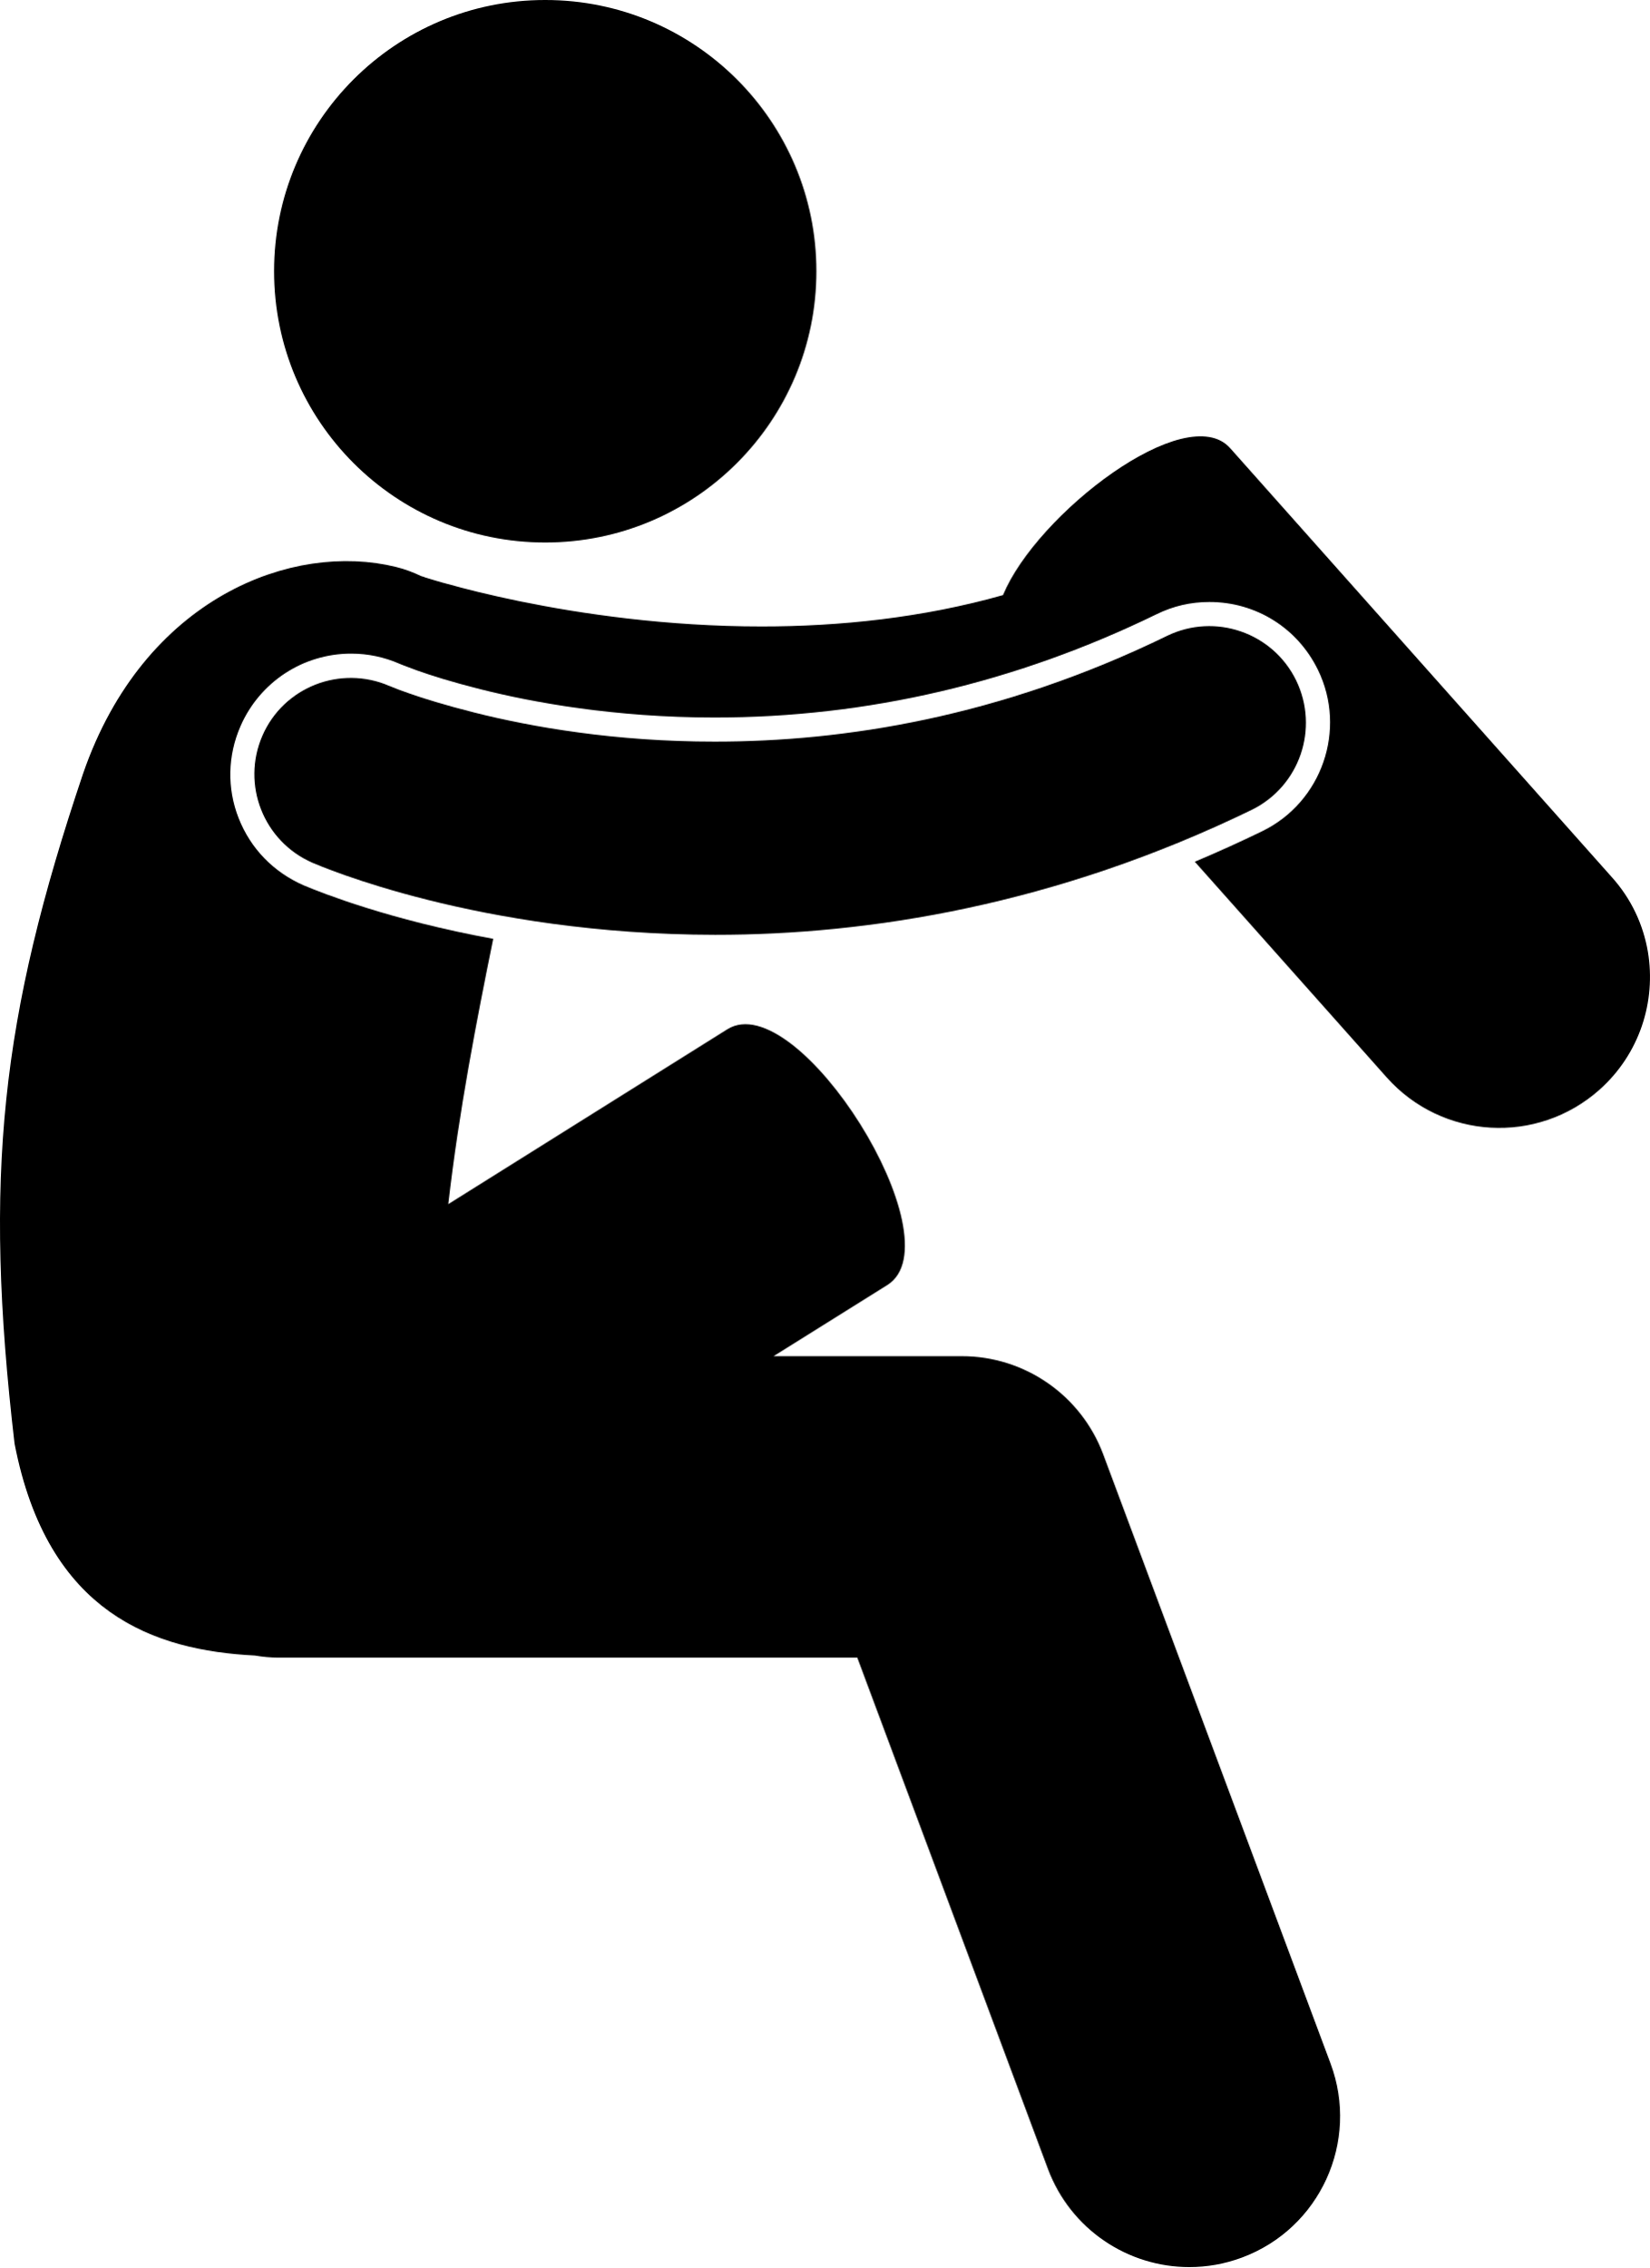
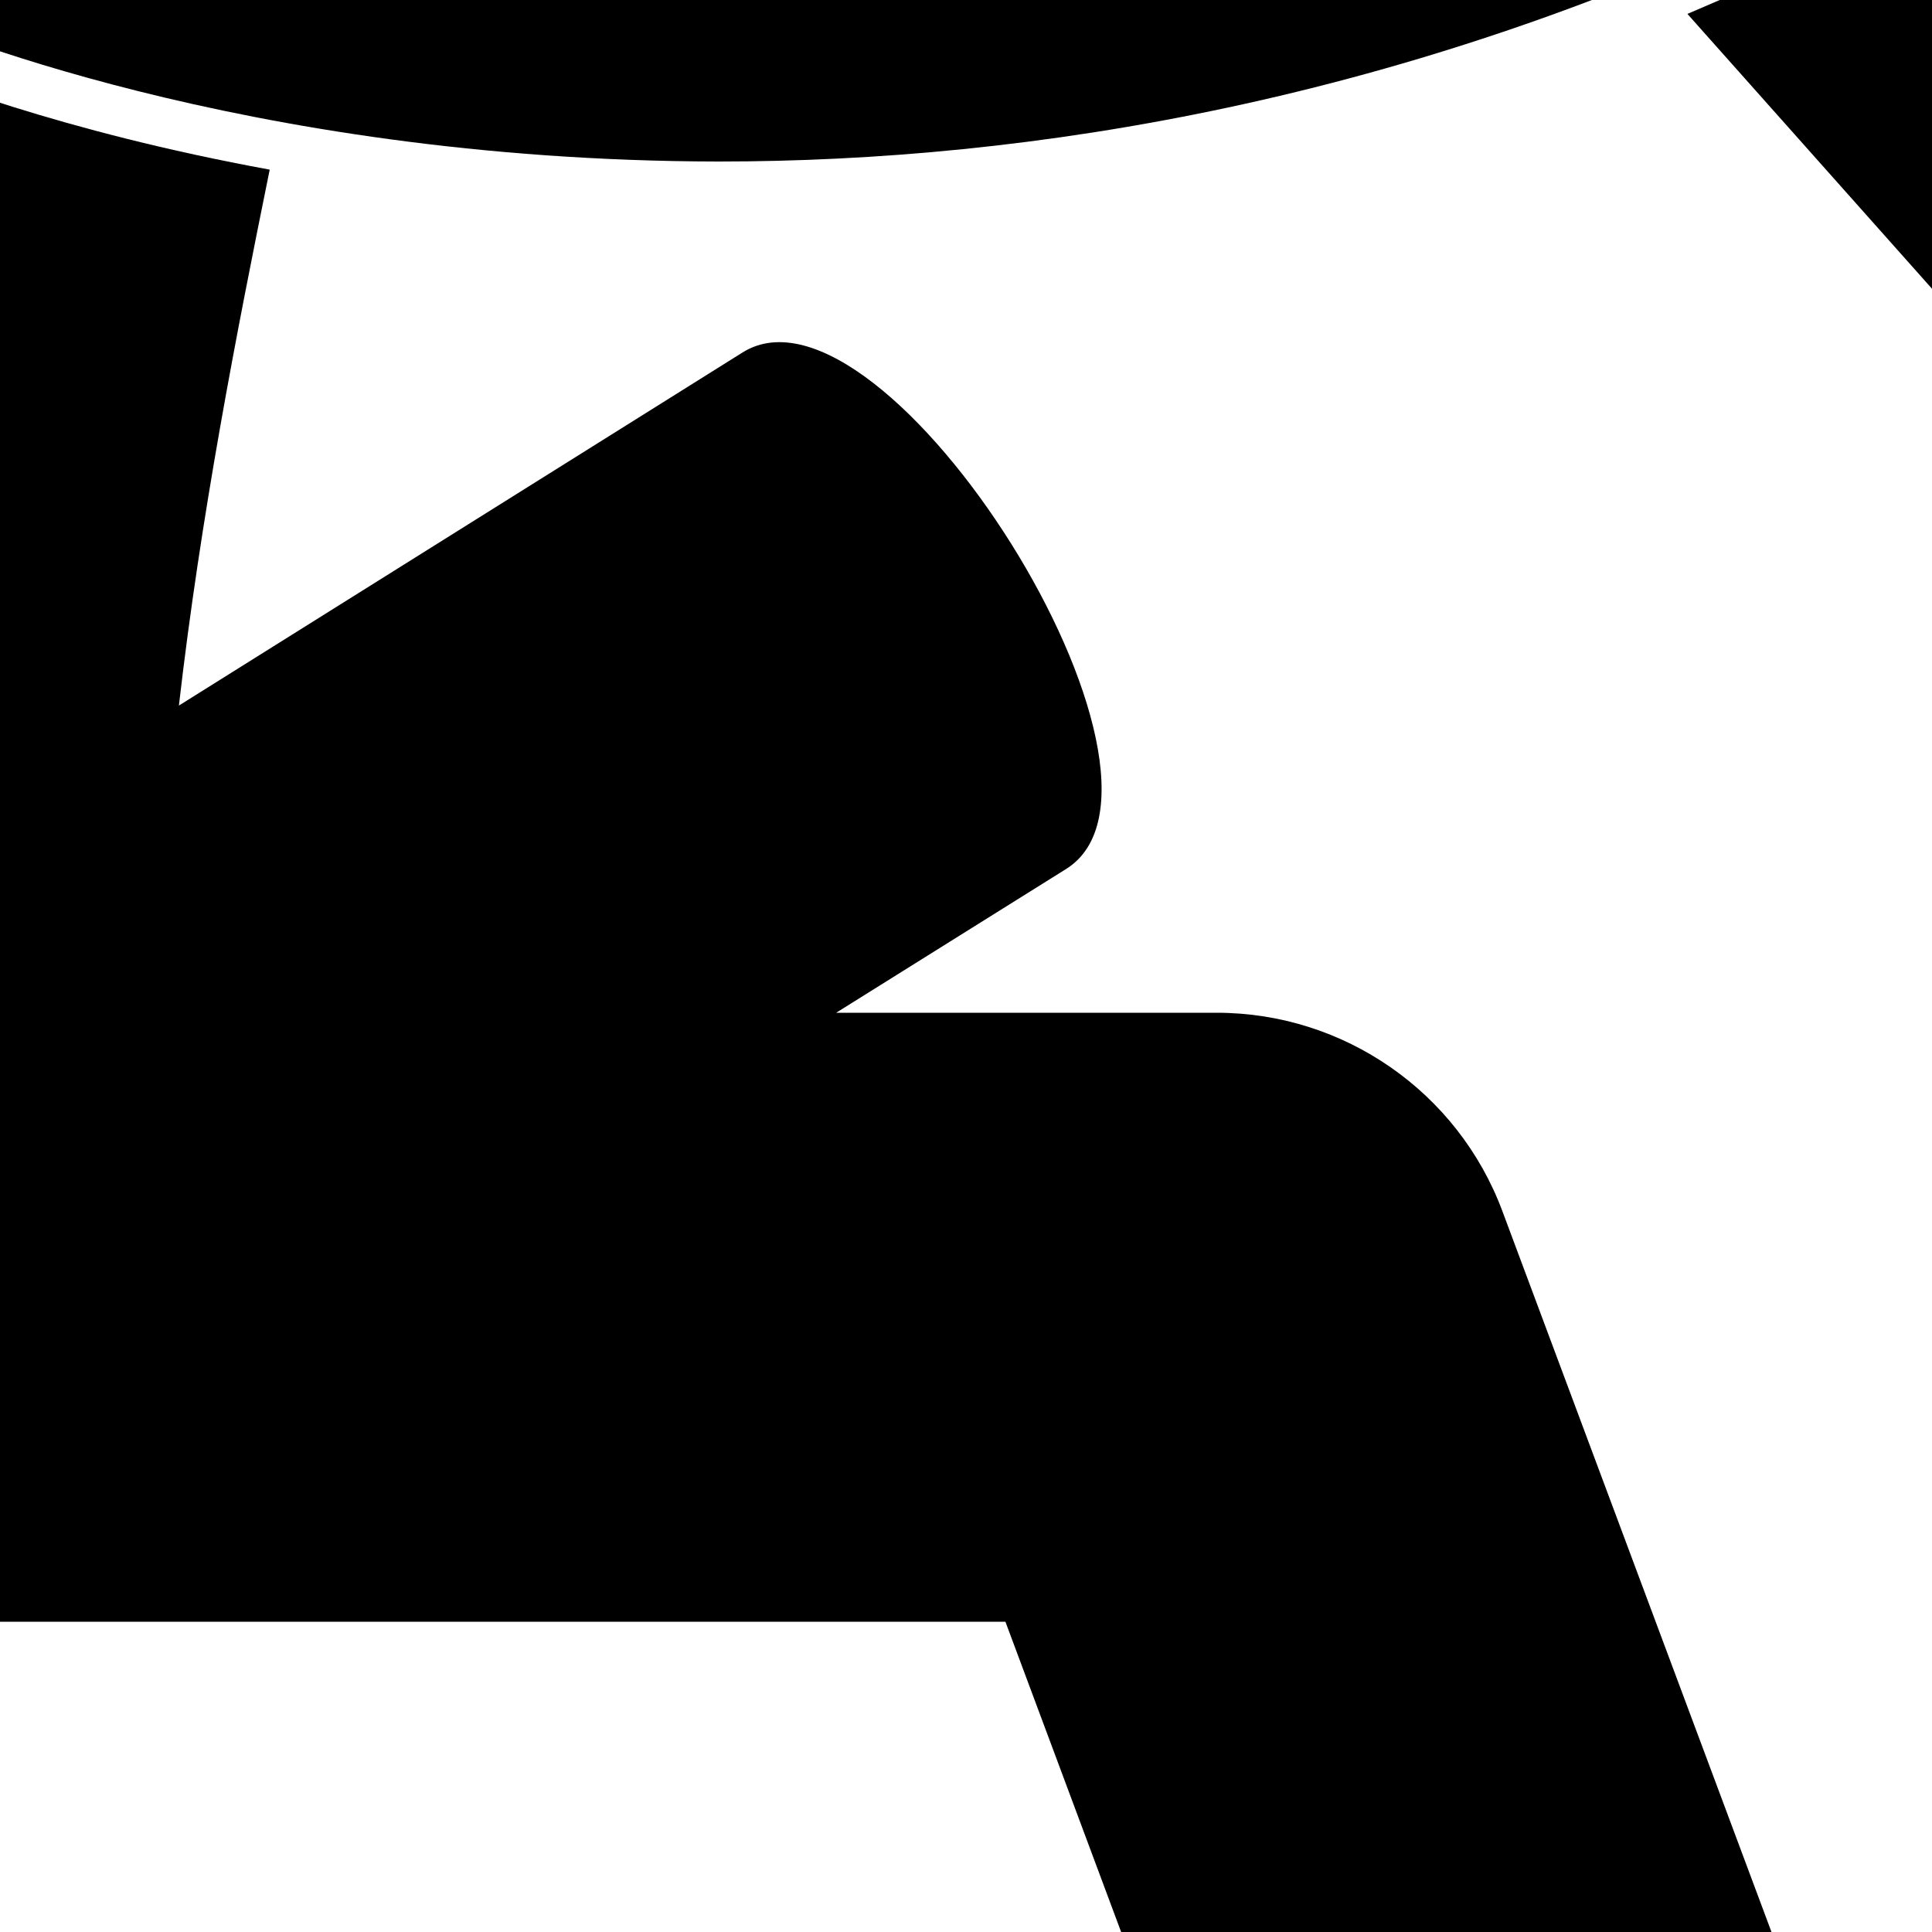
- <svg xmlns="http://www.w3.org/2000/svg" version="1.1" id="Layer_1" x="0px" y="0px" viewBox="0 0 862.822 1185.2" xml:space="preserve" width="862.822" height="1185.2">
-   <defs id="defs13" />
-   <g id="g8" transform="translate(188.1096,446.9)">
-     <circle cx="97" cy="-305.1" id="ellipse2" r="141.8" />
-     <path d="M 654.7,11.6 455.2,-212.6 c -22.9,-25.8 -101.3,34.4 -118.8,76.8 -42.1,11.9 -85.6,16.4 -126.2,16.4 -49.5,0 -94.4,-6.6 -126.6,-13.2 -16.1,-3.3 -29,-6.6 -37.6,-9 -4.3,-1.1 -7.6,-2.2 -9.7,-2.8 -1.1,-0.3 -1.8,-0.6 -2.3,-0.7 -0.4,-0.2 -0.4,-0.2 -0.4,-0.2 -0.5,-0.2 -0.9,-0.2 -1.4,-0.4 -4.2,-2 -8.6,-3.7 -13.2,-4.8 -53.8,-13.4 -131.9,15.8 -163.7,108.1 -42.9,127.3 -52.2,210.1 -35.8,350.2 17.3,89.2 73.2,108.1 125.7,110.8 4,0.7 8.1,1.1 12.3,1.1 v 0 H 260.2 L 359.9,687 c 11.9,31.7 41.9,51.3 73.9,51.3 9.2,0 18.5,-1.6 27.6,-5 40.8,-15.2 61.5,-60.6 46.3,-101.4 L 388.8,313.4 c -11.5,-30.8 -41,-51.3 -73.9,-51.3 h -98.5 l 59.5,-37.2 C 312.8,201.8 229.1,68.2 192.2,91.2 L 46.3,182.6 C 51.9,133.8 61.2,86.2 69.8,43.9 15.6,34 -19.9,19.9 -29.4,15.9 c -15.9,-7 -27.7,-19.3 -33.9,-35 -6.2,-15.7 -5.8,-32.8 1,-48.3 10.1,-23 32.7,-37.8 57.8,-37.8 8.8,0 17.3,1.8 25.3,5.3 l 1.2,0.5 c 1.8,0.7 4.5,1.7 8,3 7,2.5 18.3,6.1 33.1,9.8 26.9,6.8 70,14.8 122.5,14.8 79.8,0 157.6,-18.2 231.1,-54 8.7,-4.3 18,-6.4 27.6,-6.4 24.4,0 46.1,13.6 56.8,35.5 15.2,31.2 2.1,69.1 -29.1,84.3 -11.7,5.7 -23.5,11 -35.3,16 L 537,116.3 c 29,32.6 78.8,35.4 111.3,6.5 21,-18.7 29.7,-46.2 25.3,-72.2 -2.4,-14 -8.6,-27.6 -18.9,-39 z" id="path4" />
-     <path d="m 489.7,-91.2 c -12.2,-25 -42.4,-35.5 -67.5,-23.3 -87.4,42.6 -169.1,55.3 -236.6,55.3 -52,0 -95.5,-7.6 -125.7,-15.2 -15,-3.8 -26.7,-7.4 -34.3,-10.1 -3.8,-1.3 -6.6,-2.4 -8.3,-3.1 -0.8,-0.3 -1.5,-0.6 -1.7,-0.7 h -0.1 c -25.5,-11.1 -55.3,0.5 -66.4,26 -11.1,25.5 0.5,55.2 26.1,66.4 v 0 c 4.3,1.8 86.6,37.5 210.6,37.7 0.1,0 0.2,0 0.2,0 80.2,0 177.9,-15.5 280.6,-65.4 24.9,-12.3 35.3,-42.4 23.1,-67.6 z" id="path6" />
+ <svg xmlns="http://www.w3.org/2000/svg" version="1.1" id="Layer_1" x="0px" y="0px" viewBox="0 0 500 500" style="enable-background:new 0 0 500 500;" xml:space="preserve">
+   <g>
+     <ellipse cx="97" cy="-305.1" rx="141.8" ry="141.8" />
+     <path d="M654.7,11.6L455.2-212.6c-22.9-25.8-101.3,34.4-118.8,76.8c-42.1,11.9-85.6,16.4-126.2,16.4c-49.5,0-94.4-6.6-126.6-13.2   c-16.1-3.3-29-6.6-37.6-9c-4.3-1.1-7.6-2.2-9.7-2.8c-1.1-0.3-1.8-0.6-2.3-0.7c-0.4-0.2-0.4-0.2-0.4-0.2c-0.5-0.2-0.9-0.2-1.4-0.4   c-4.2-2-8.6-3.7-13.2-4.8c-53.8-13.4-131.9,15.8-163.7,108.1c-42.9,127.3-52.2,210.1-35.8,350.2c17.3,89.2,73.2,108.1,125.7,110.8   c4,0.7,8.1,1.1,12.3,1.1l0,0h302.7L359.9,687c11.9,31.7,41.9,51.3,73.9,51.3c9.2,0,18.5-1.6,27.6-5c40.8-15.2,61.5-60.6,46.3-101.4   L388.8,313.4c-11.5-30.8-41-51.3-73.9-51.3h-98.5l59.5-37.2c36.9-23.1-46.8-156.7-83.7-133.7L46.3,182.6   c5.6-48.8,14.9-96.4,23.5-138.7c-54.2-9.9-89.7-24-99.2-28c-15.9-7-27.7-19.3-33.9-35s-5.8-32.8,1-48.3   c10.1-23,32.7-37.8,57.8-37.8c8.8,0,17.3,1.8,25.3,5.3l1.2,0.5c1.8,0.7,4.5,1.7,8,3c7,2.5,18.3,6.1,33.1,9.8   c26.9,6.8,70,14.8,122.5,14.8c79.8,0,157.6-18.2,231.1-54c8.7-4.3,18-6.4,27.6-6.4c24.4,0,46.1,13.6,56.8,35.5   c15.2,31.2,2.1,69.1-29.1,84.3c-11.7,5.7-23.5,11-35.3,16l100.3,112.7c29,32.6,78.8,35.4,111.3,6.5c21-18.7,29.7-46.2,25.3-72.2   C671.2,36.6,665,23,654.7,11.6z" />
+     <path d="M489.7-91.2c-12.2-25-42.4-35.5-67.5-23.3c-87.4,42.6-169.1,55.3-236.6,55.3c-52,0-95.5-7.6-125.7-15.2   c-15-3.8-26.7-7.4-34.3-10.1c-3.8-1.3-6.6-2.4-8.3-3.1c-0.8-0.3-1.5-0.6-1.7-0.7h-0.1c-25.5-11.1-55.3,0.5-66.4,26   C-62-36.8-50.4-7.1-24.8,4.1l0,0c4.3,1.8,86.6,37.5,210.6,37.7c0.1,0,0.2,0,0.2,0c80.2,0,177.9-15.5,280.6-65.4   C491.5-35.9,501.9-66,489.7-91.2z" />
  </g>
</svg>
